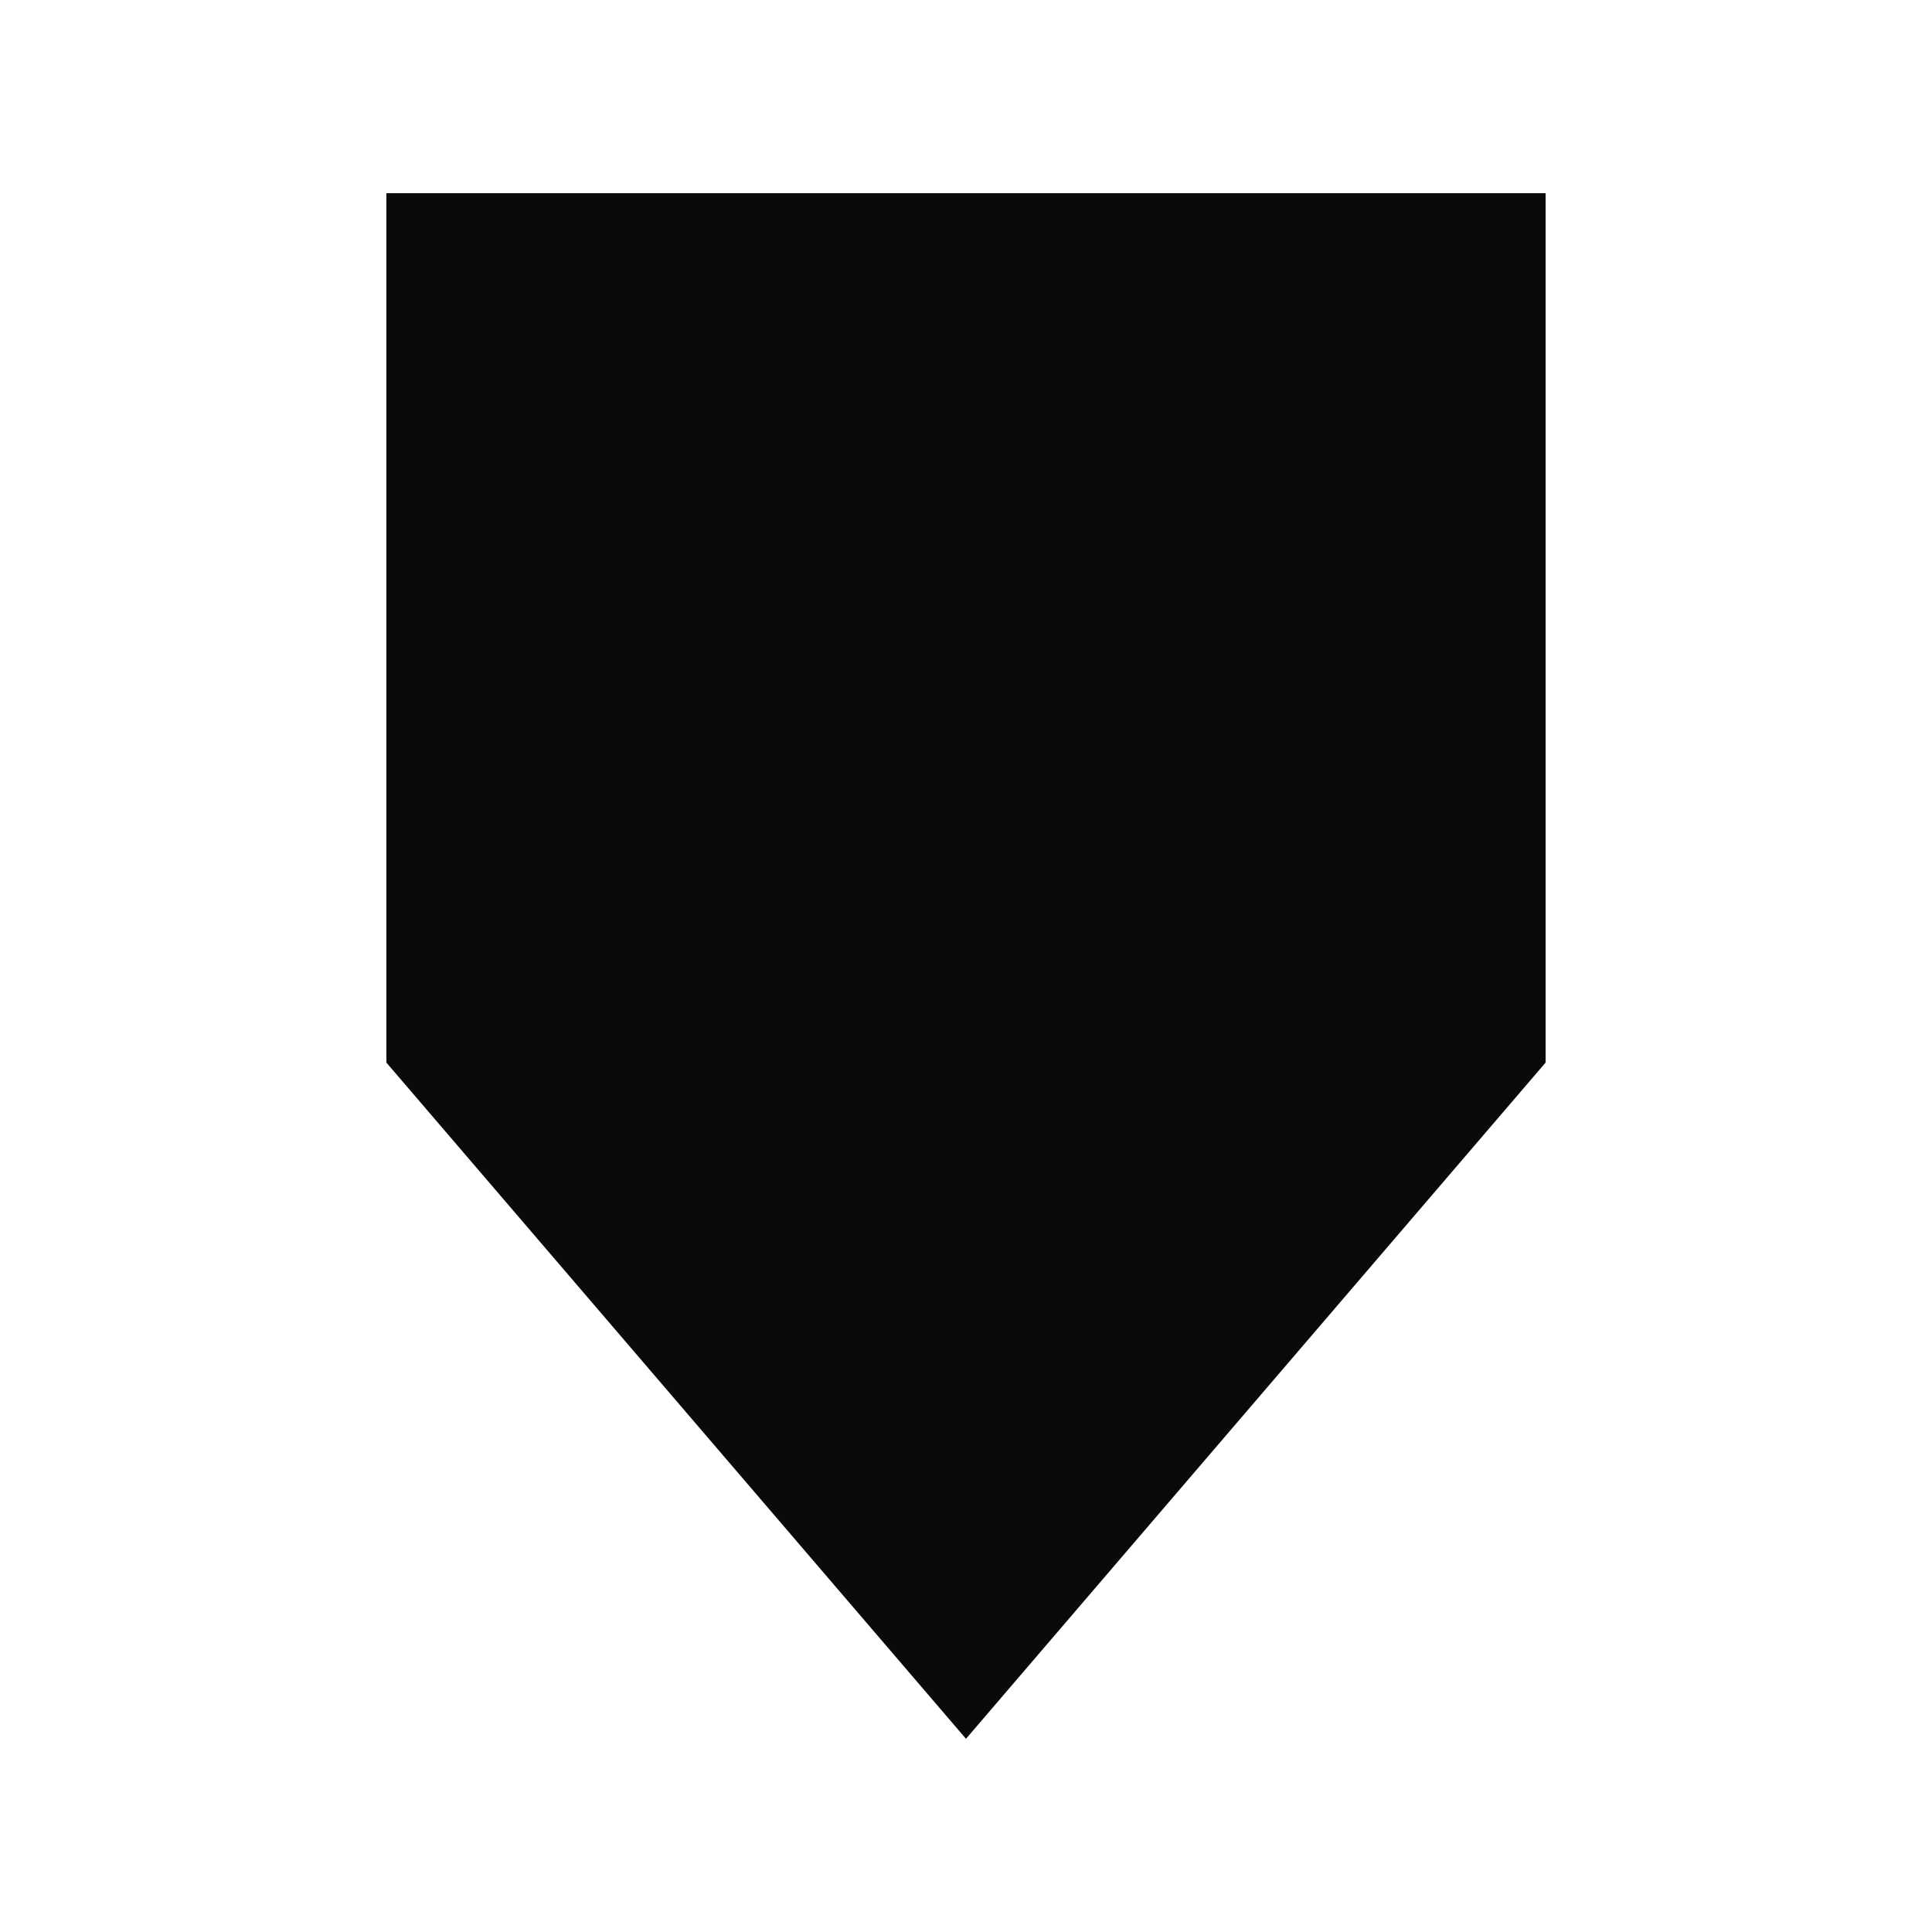
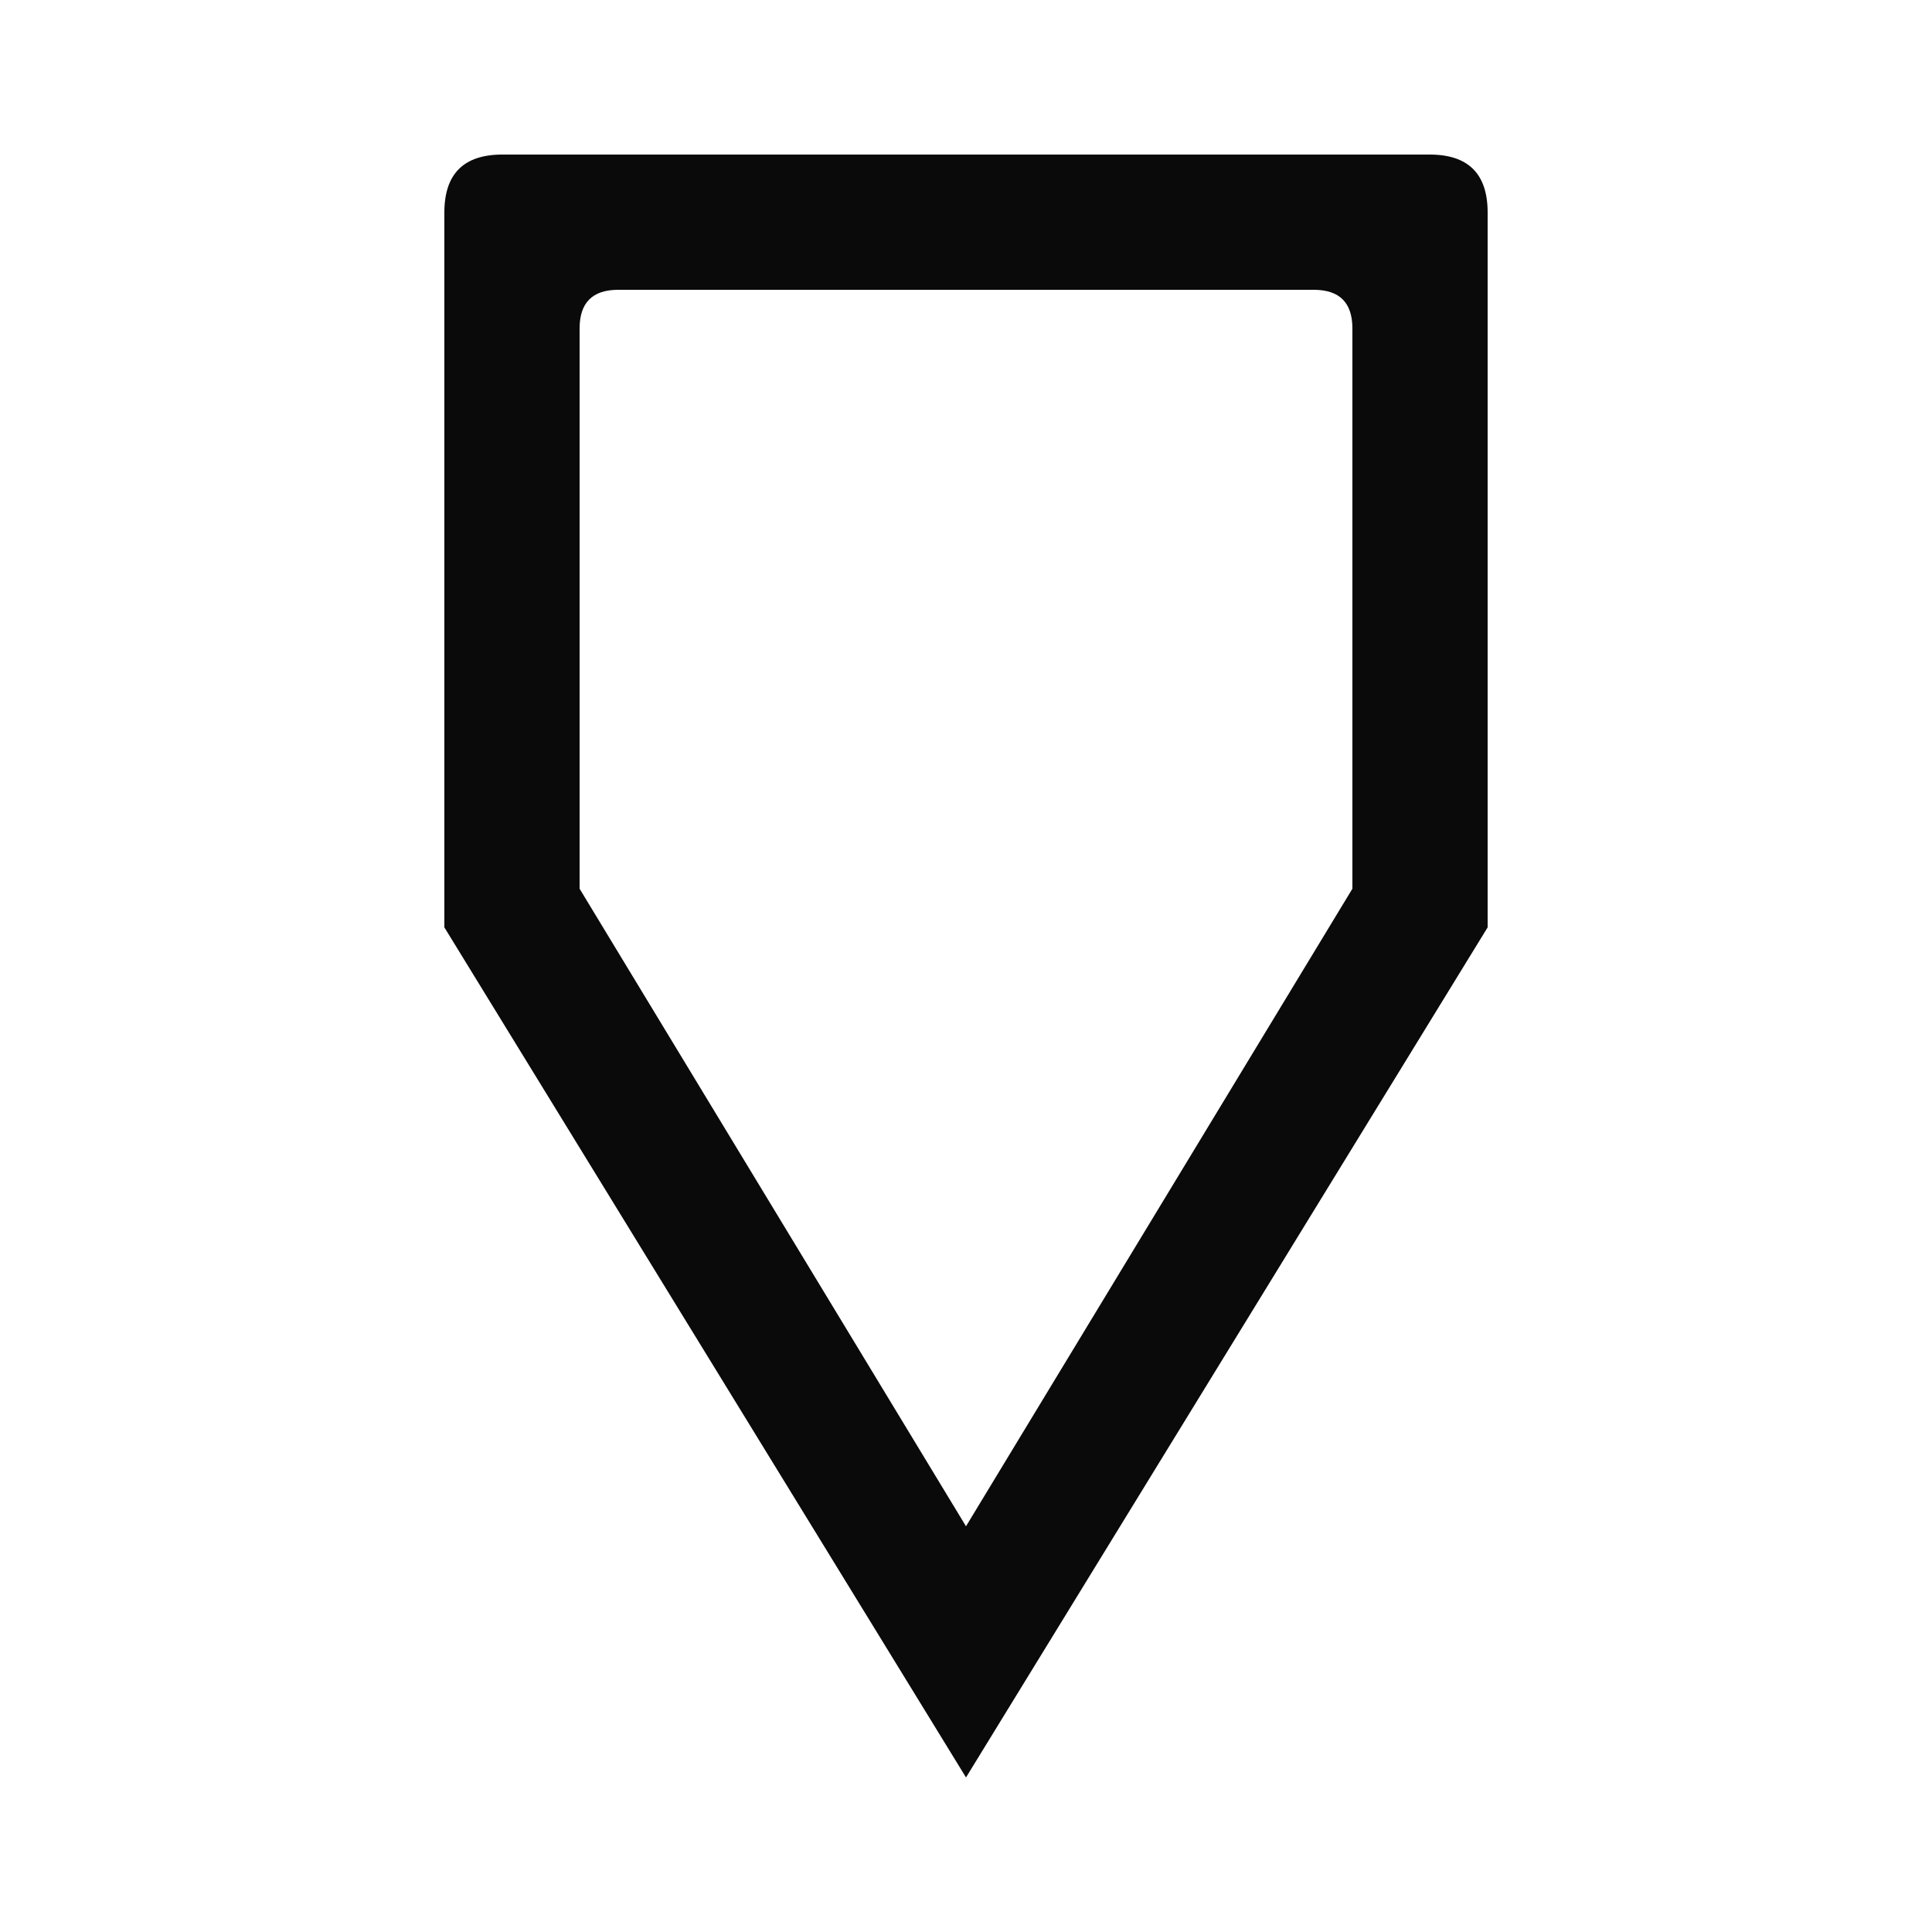
<svg xmlns="http://www.w3.org/2000/svg" viewBox="0 0 100 100" width="100" height="100" role="img" aria-label="O Guardiao Sobrio — Simbolo Escudo (preto)">
-   <path d="M 20,10 L 80,10 L 80,55 L 50,90 L 20,55 Z" fill="#0a0a0a" stroke="none" />
+   <path fill-rule="evenodd" fill="#0a0a0a" stroke="none" d="       M 26,8 L 74,8 Q 77,8 77,11 L 77,48 L 50,92 L 23,48 L 23,11 Q 23,8 26,8 Z       M 32,15 L 68,15 Q 70,15 70,17 L 70,46 L 50,79 L 30,46 L 30,17 Q 30,15 32,15 Z     " />
</svg>
